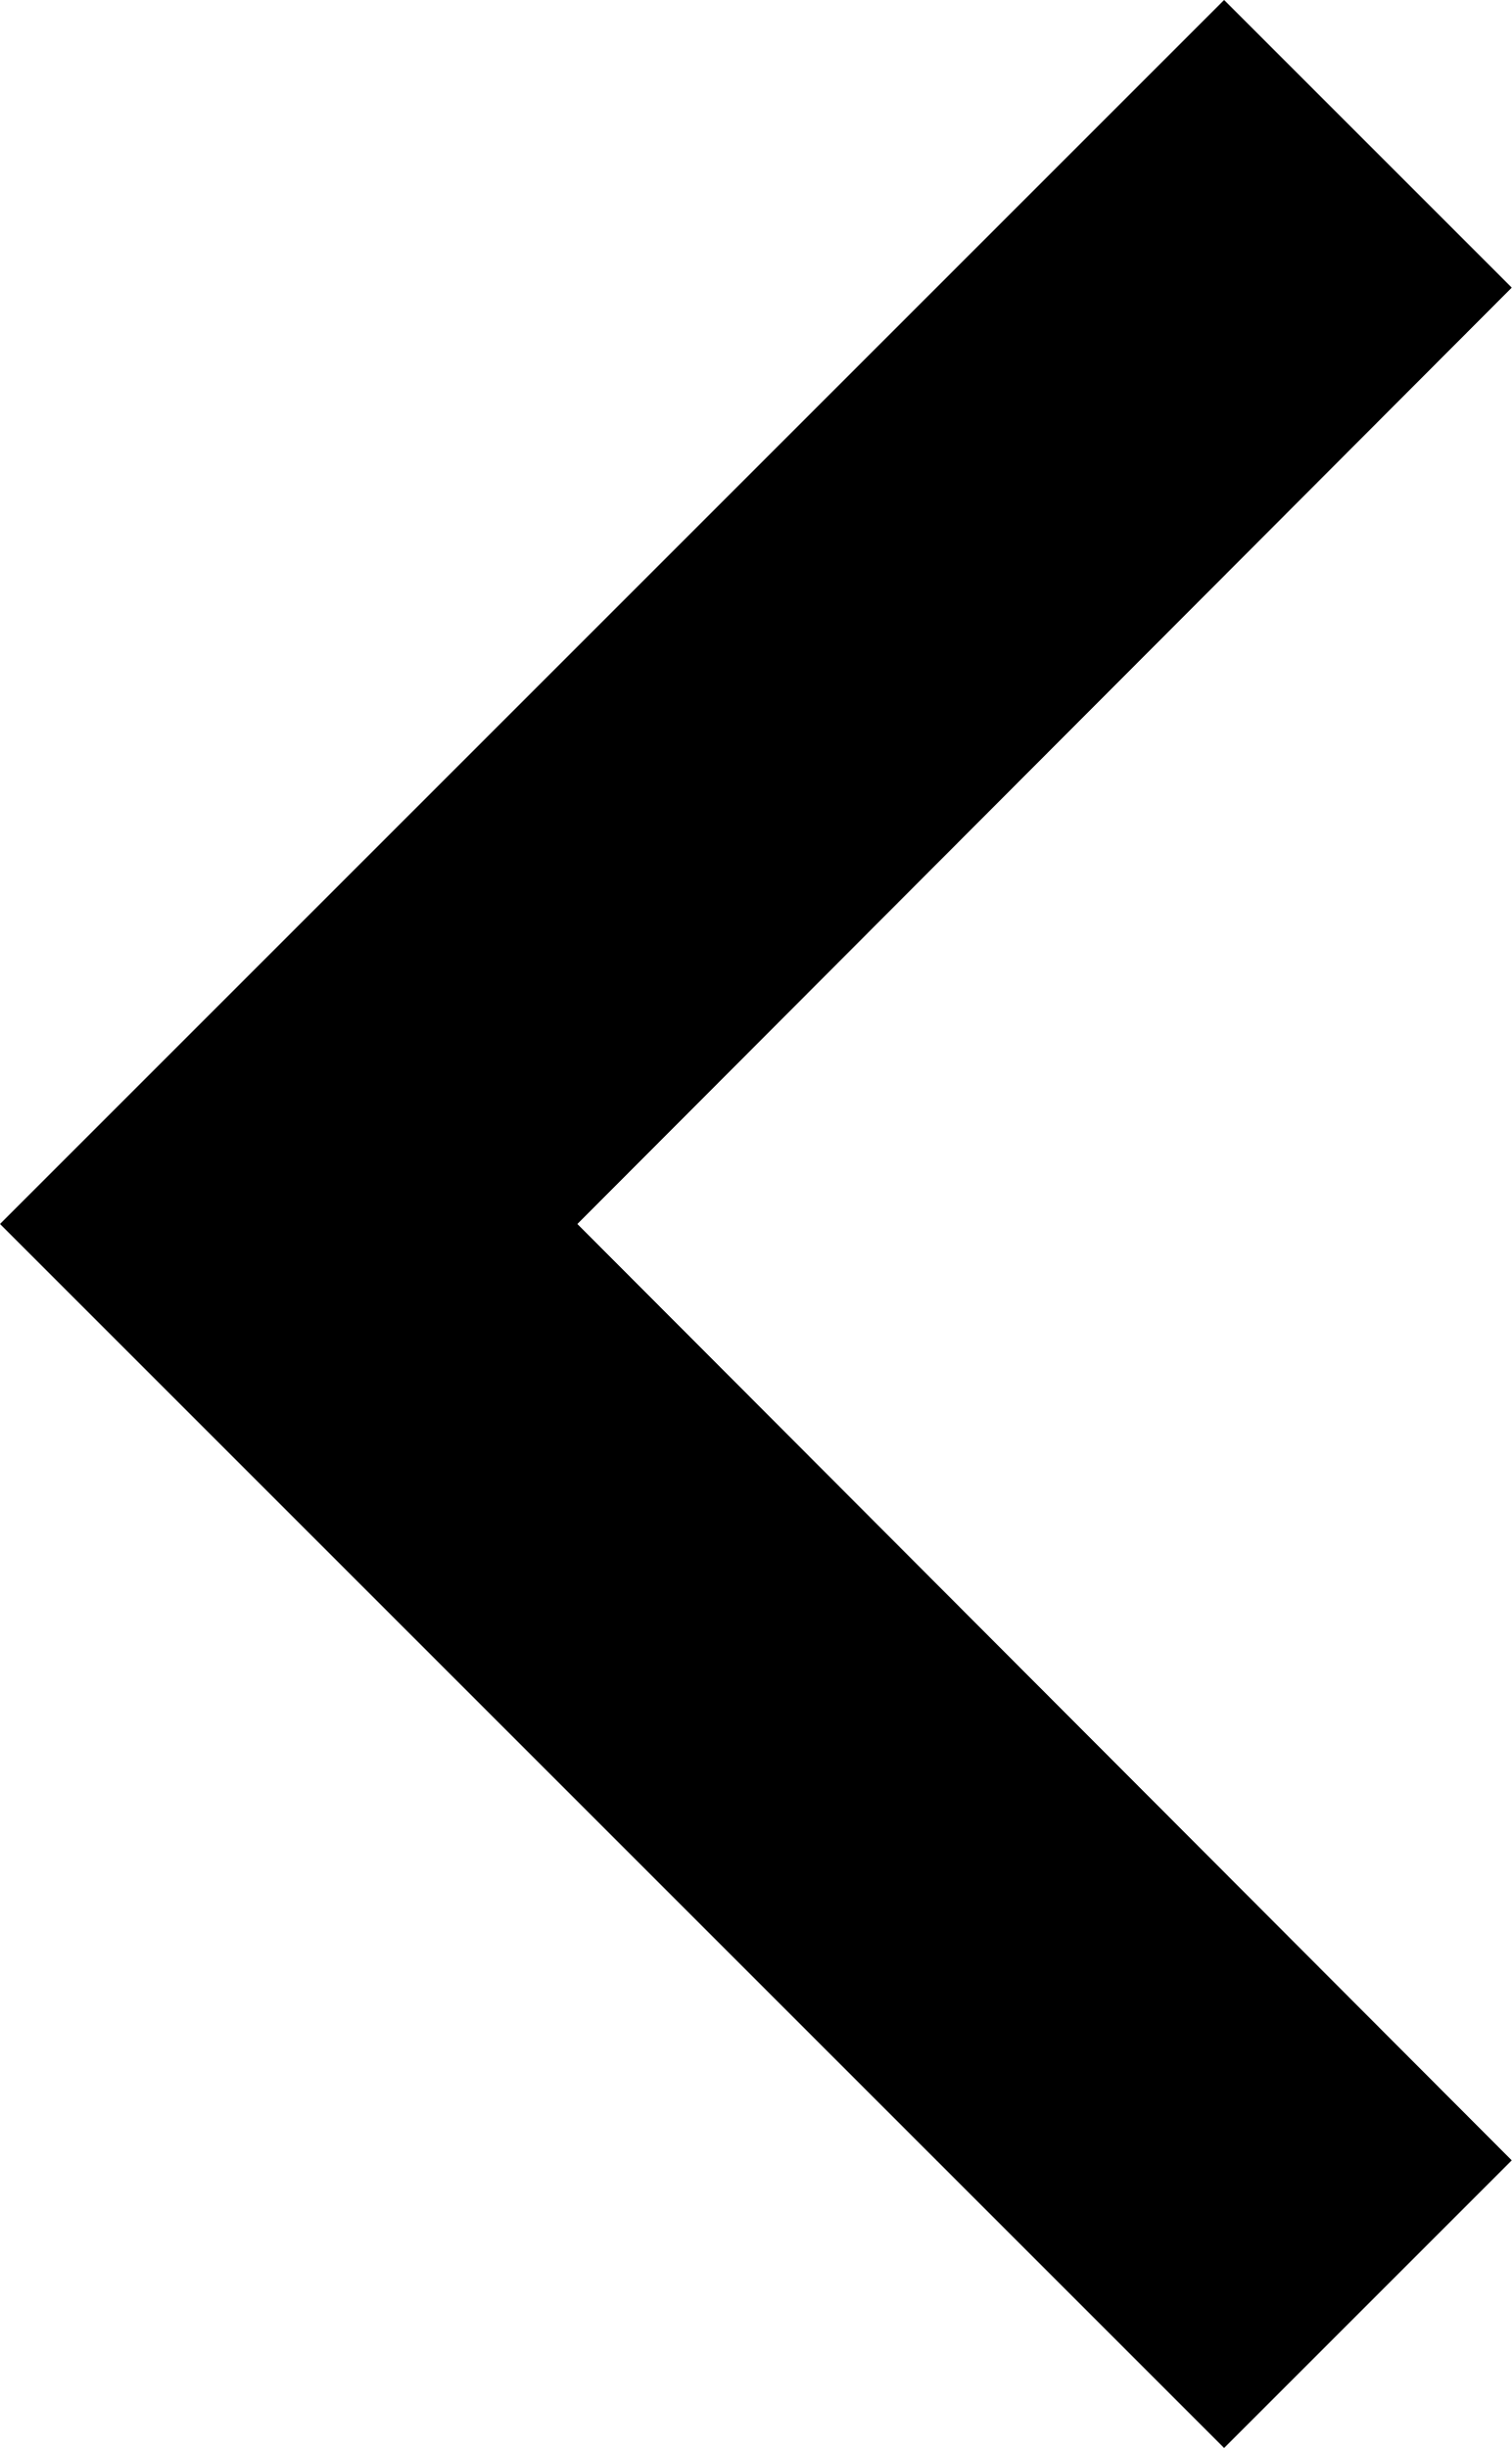
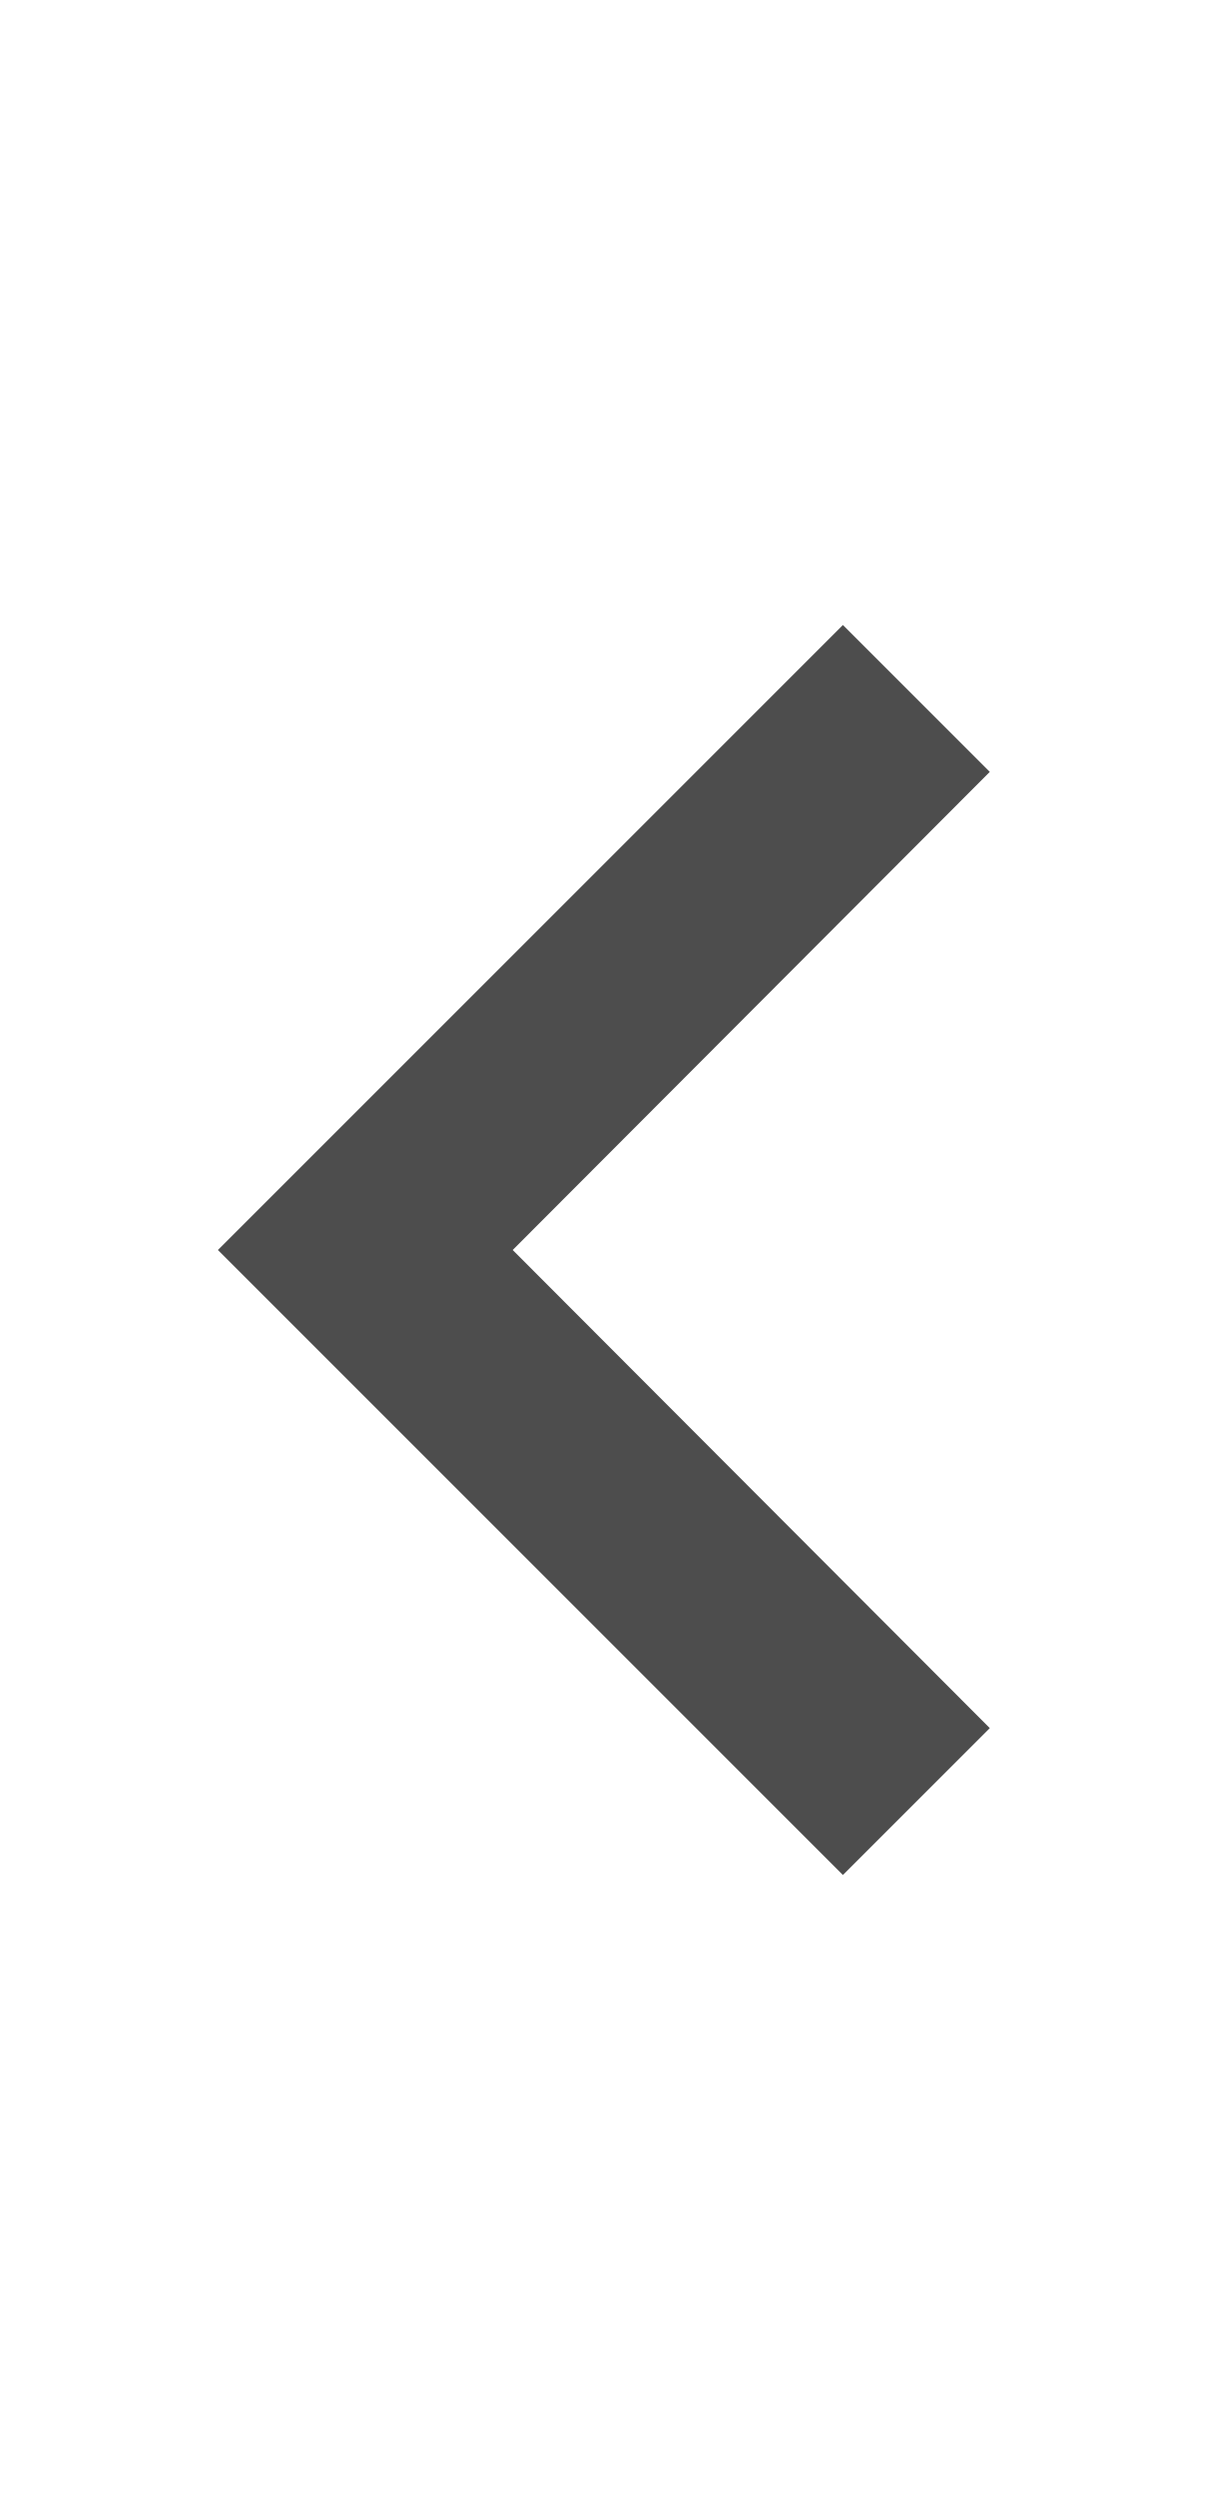
- <svg xmlns="http://www.w3.org/2000/svg" height="12" viewBox="0 0 7.41 12" width="7.41" id="svg2" version="1.1" style="fill:#000000">
+ <svg xmlns="http://www.w3.org/2000/svg" height="24" viewBox="0 0 11.593 24" width="11.593" id="svg2" version="1.1" style="fill:#000000">
  <defs id="defs10" />
-   <path d="M 7.41,1.41 6,0 0,6 6,12 7.41,10.59 2.83,6 Z" id="path4" />
-   <path d="m -8,-6 24,0 0,24 -24,0 z" id="path6" style="fill:none" />
+   <path style="fill:#4d4d4d" d="m 8.092,6 1.41,1.41 L 4.922,12 l 4.58,4.59 -1.41,1.41 -6,-6 z" id="path4165-7" />
</svg>
